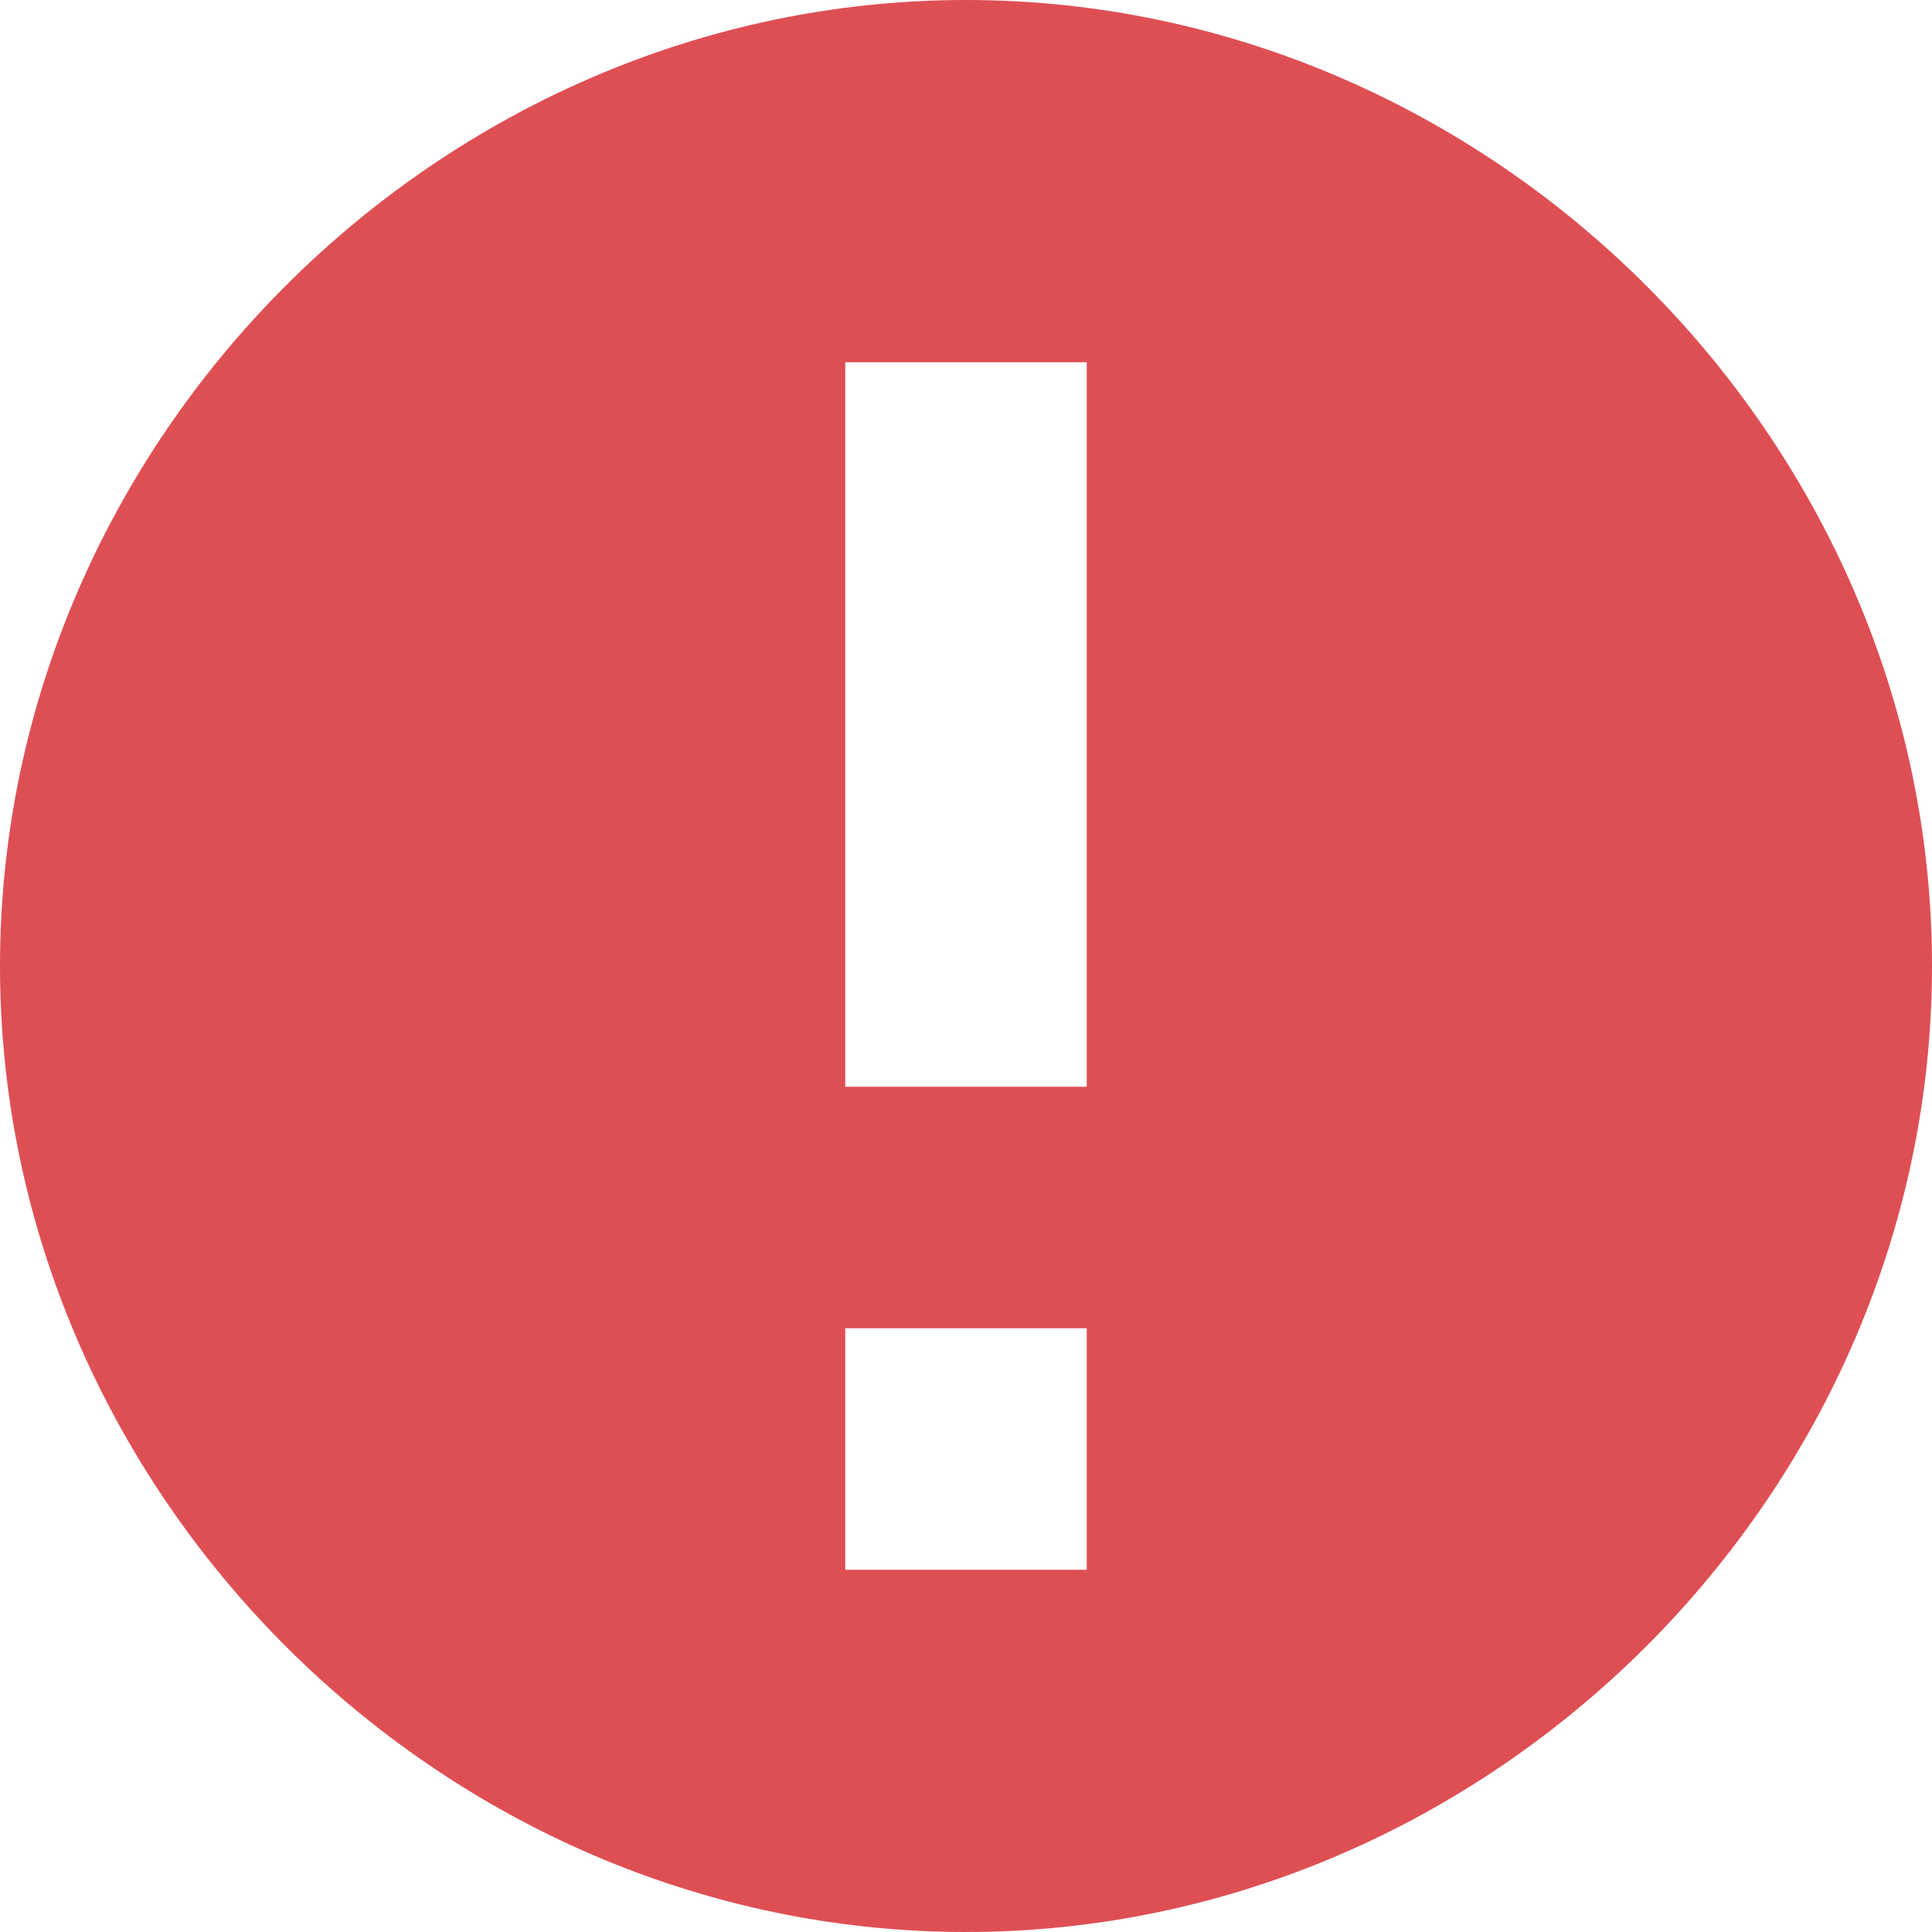
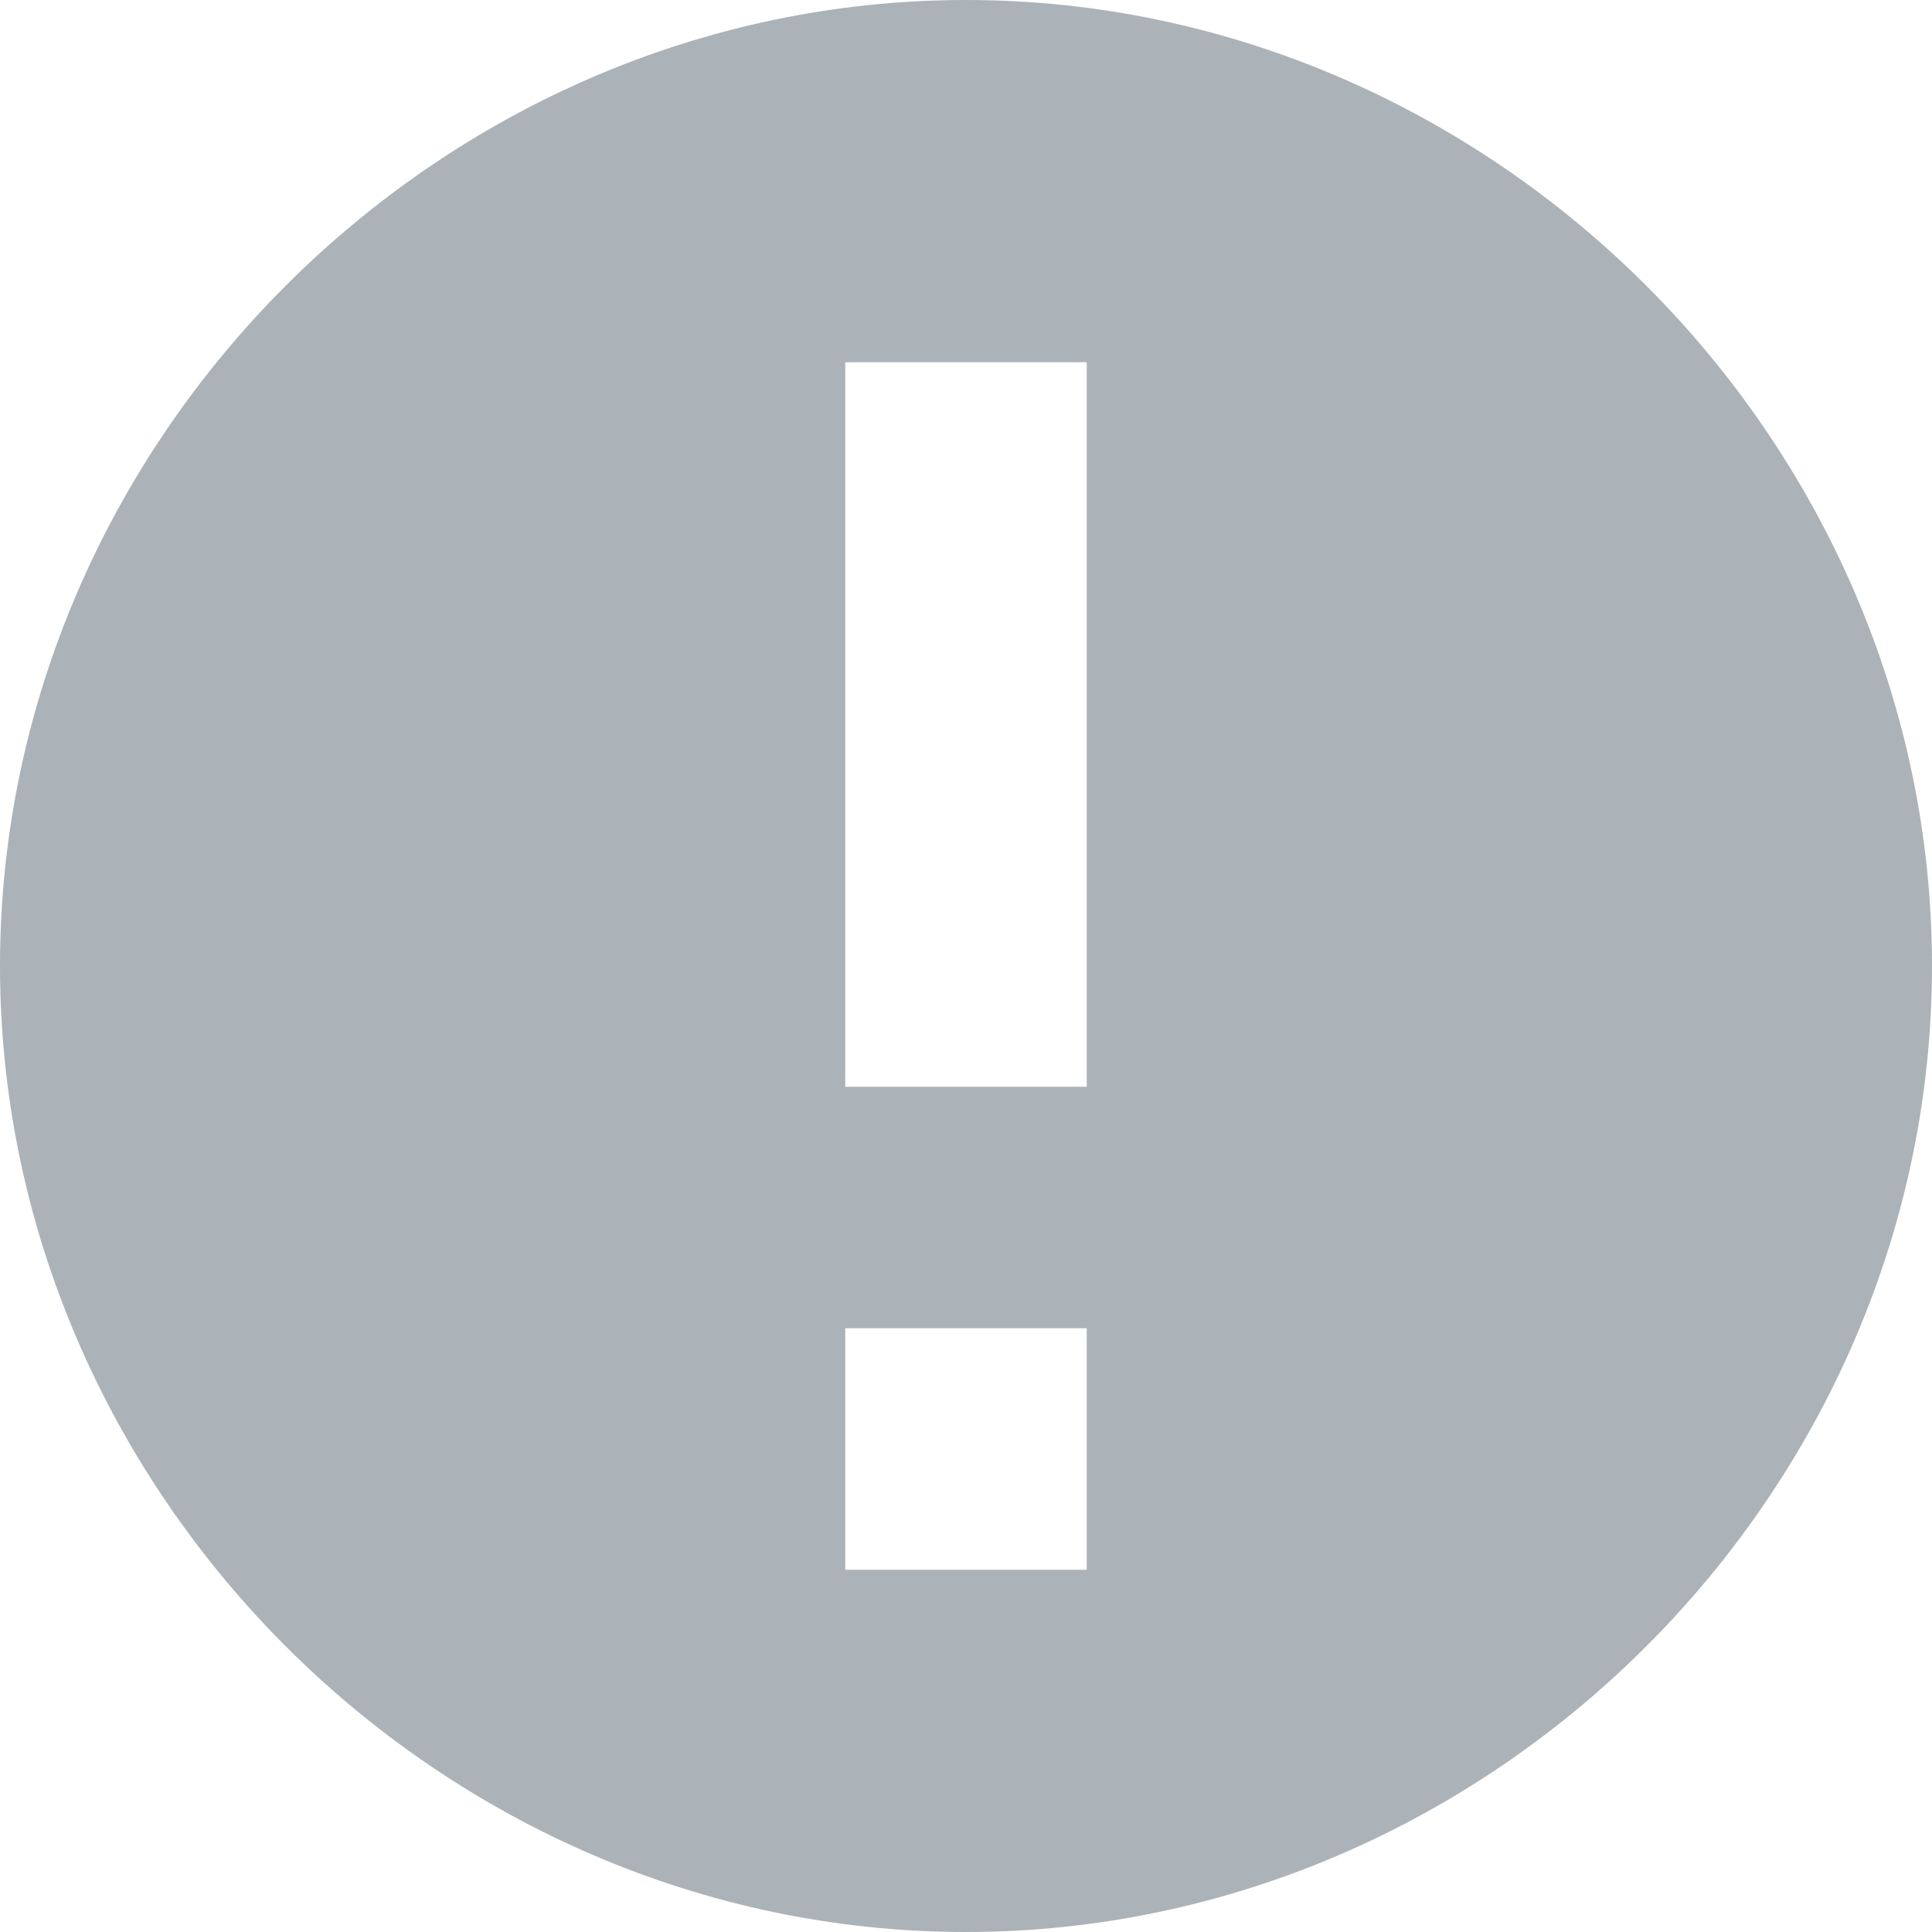
<svg xmlns="http://www.w3.org/2000/svg" width="16" height="16" viewBox="0 0 16 16" fill="none">
-   <path d="M8 16C3.643 16 0 12.357 0 8C0 3.643 3.643 0 8 0C12.357 0 16 3.643 16 8C16 12.357 12.357 16 8 16ZM7 3V9H9V3H7ZM7 11V13H9V11H7Z" fill="rgb(222, 79, 84)" />
+   <path d="M8 16C3.643 16 0 12.357 0 8C0 3.643 3.643 0 8 0C12.357 0 16 3.643 16 8C16 12.357 12.357 16 8 16ZM7 3V9H9V3H7ZM7 11V13H9V11H7Z" fill="#abb3b8" />
</svg>
